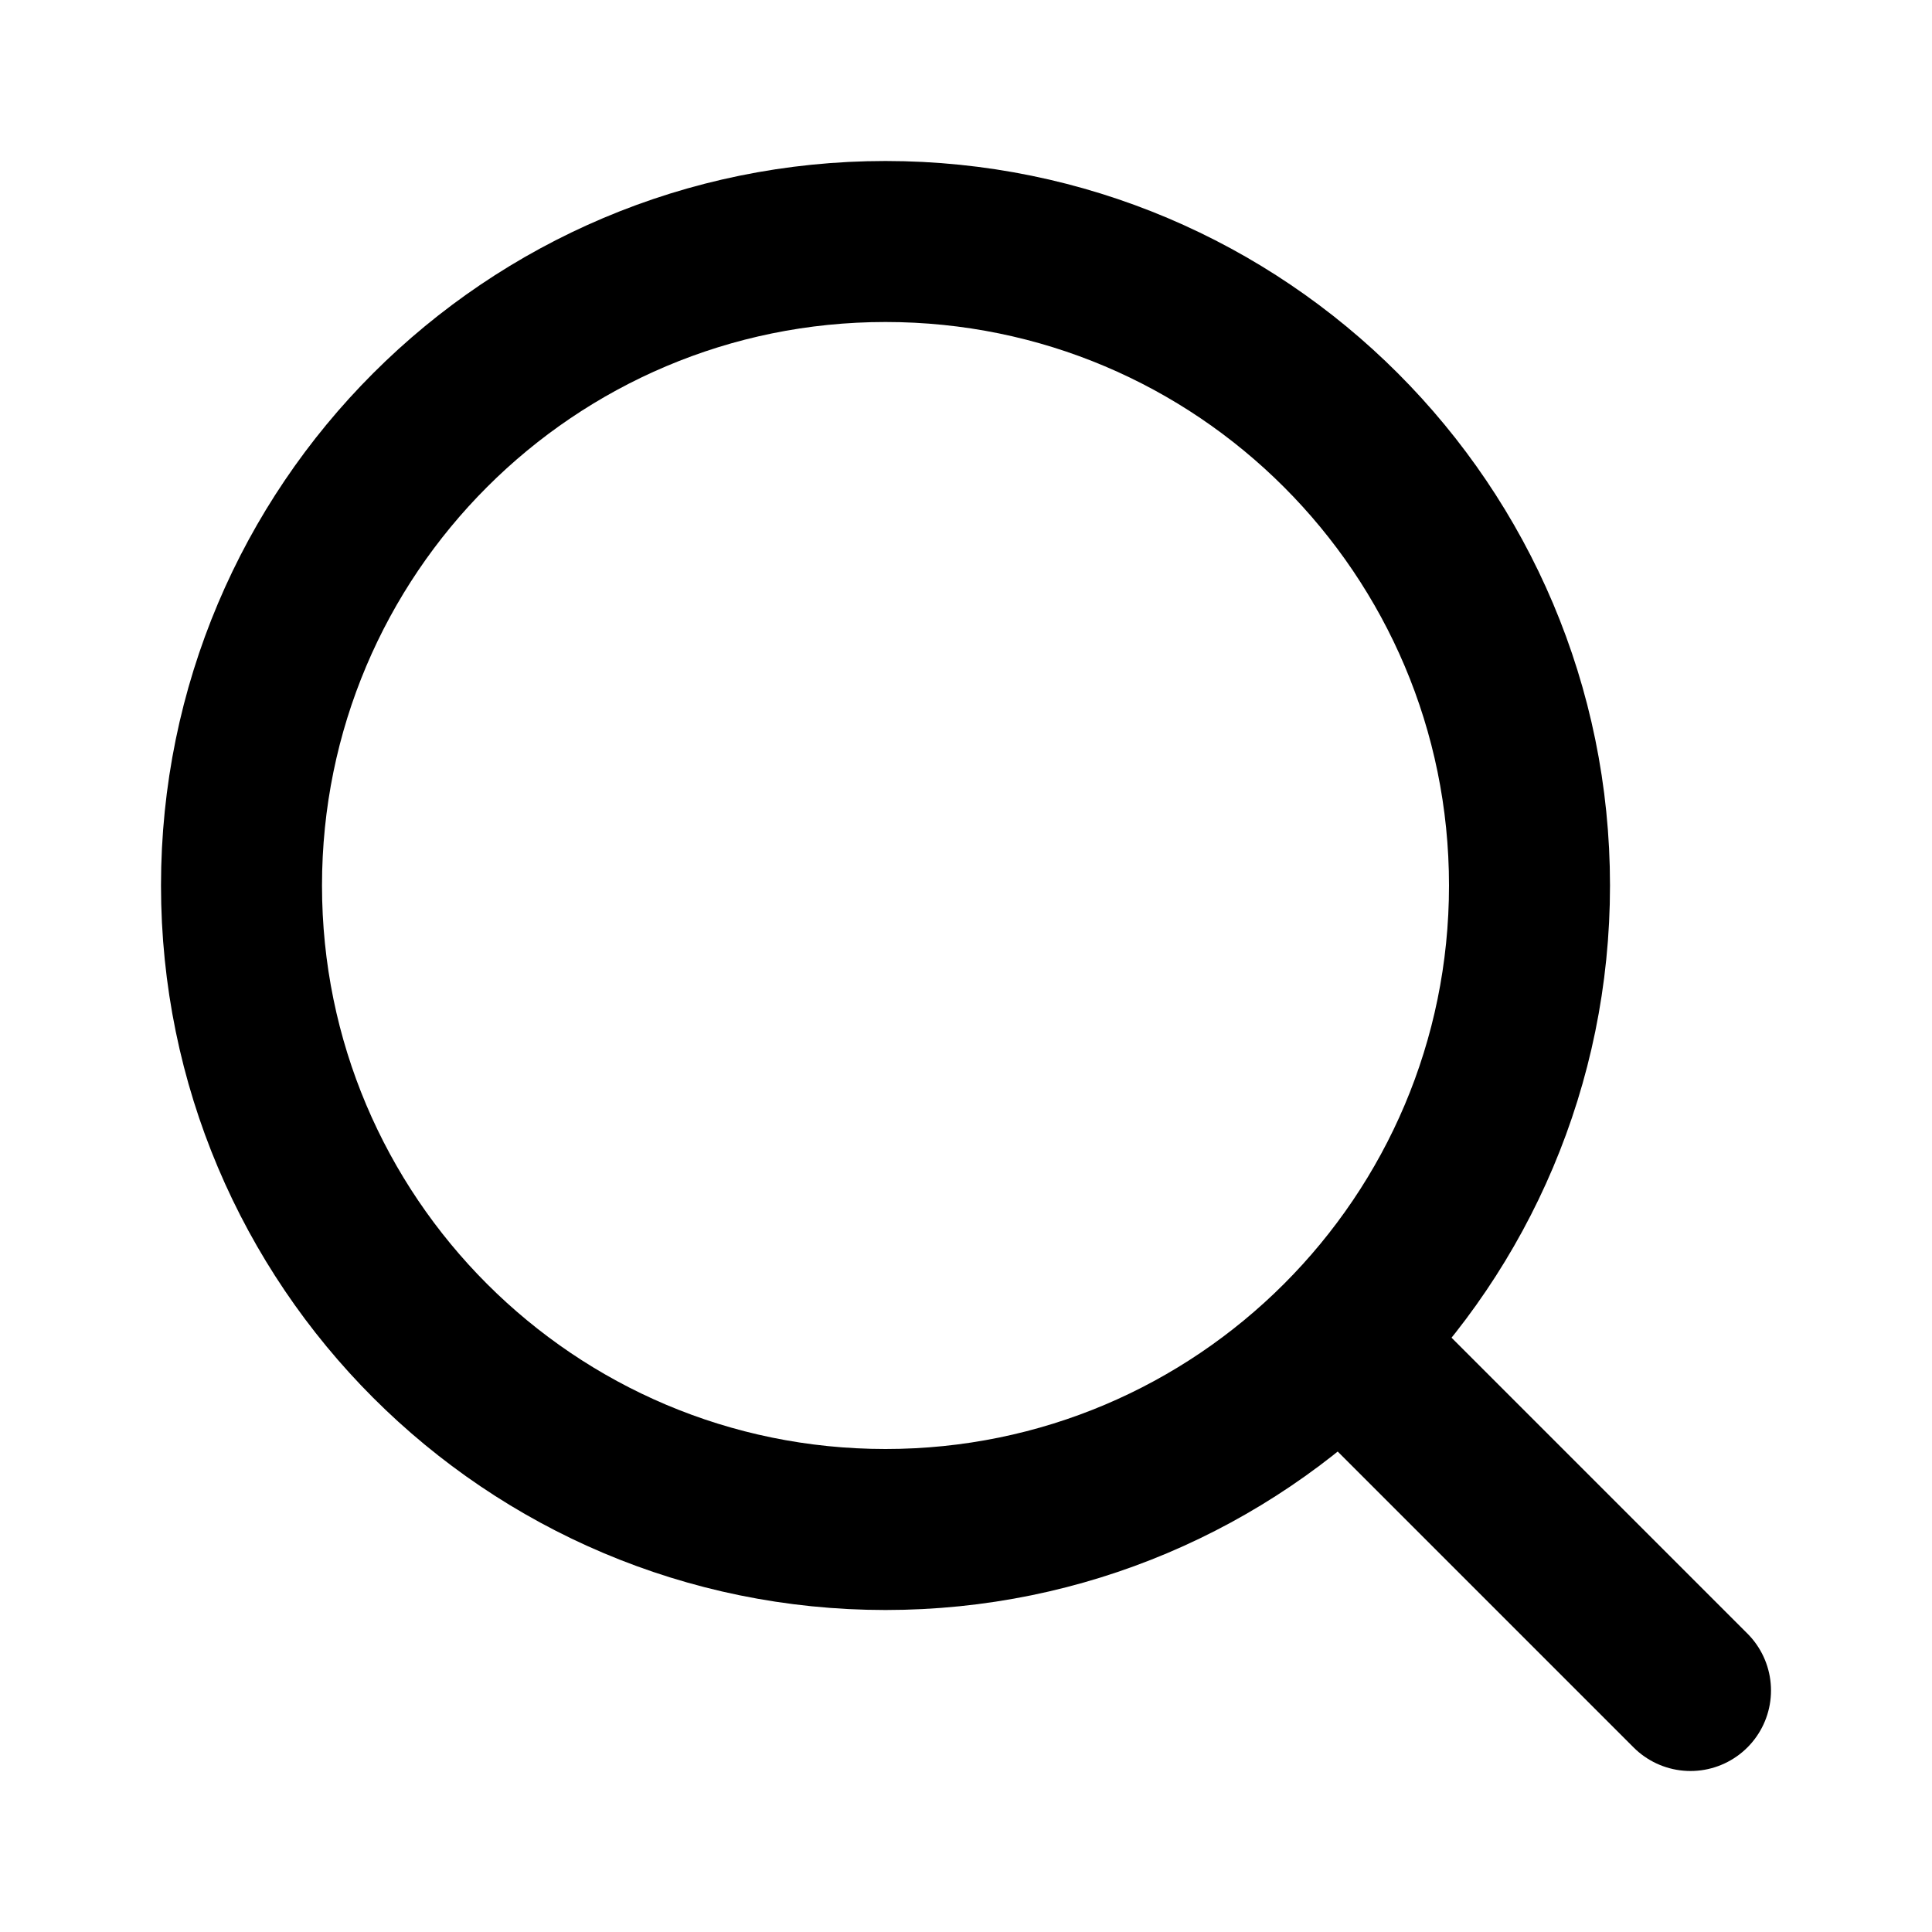
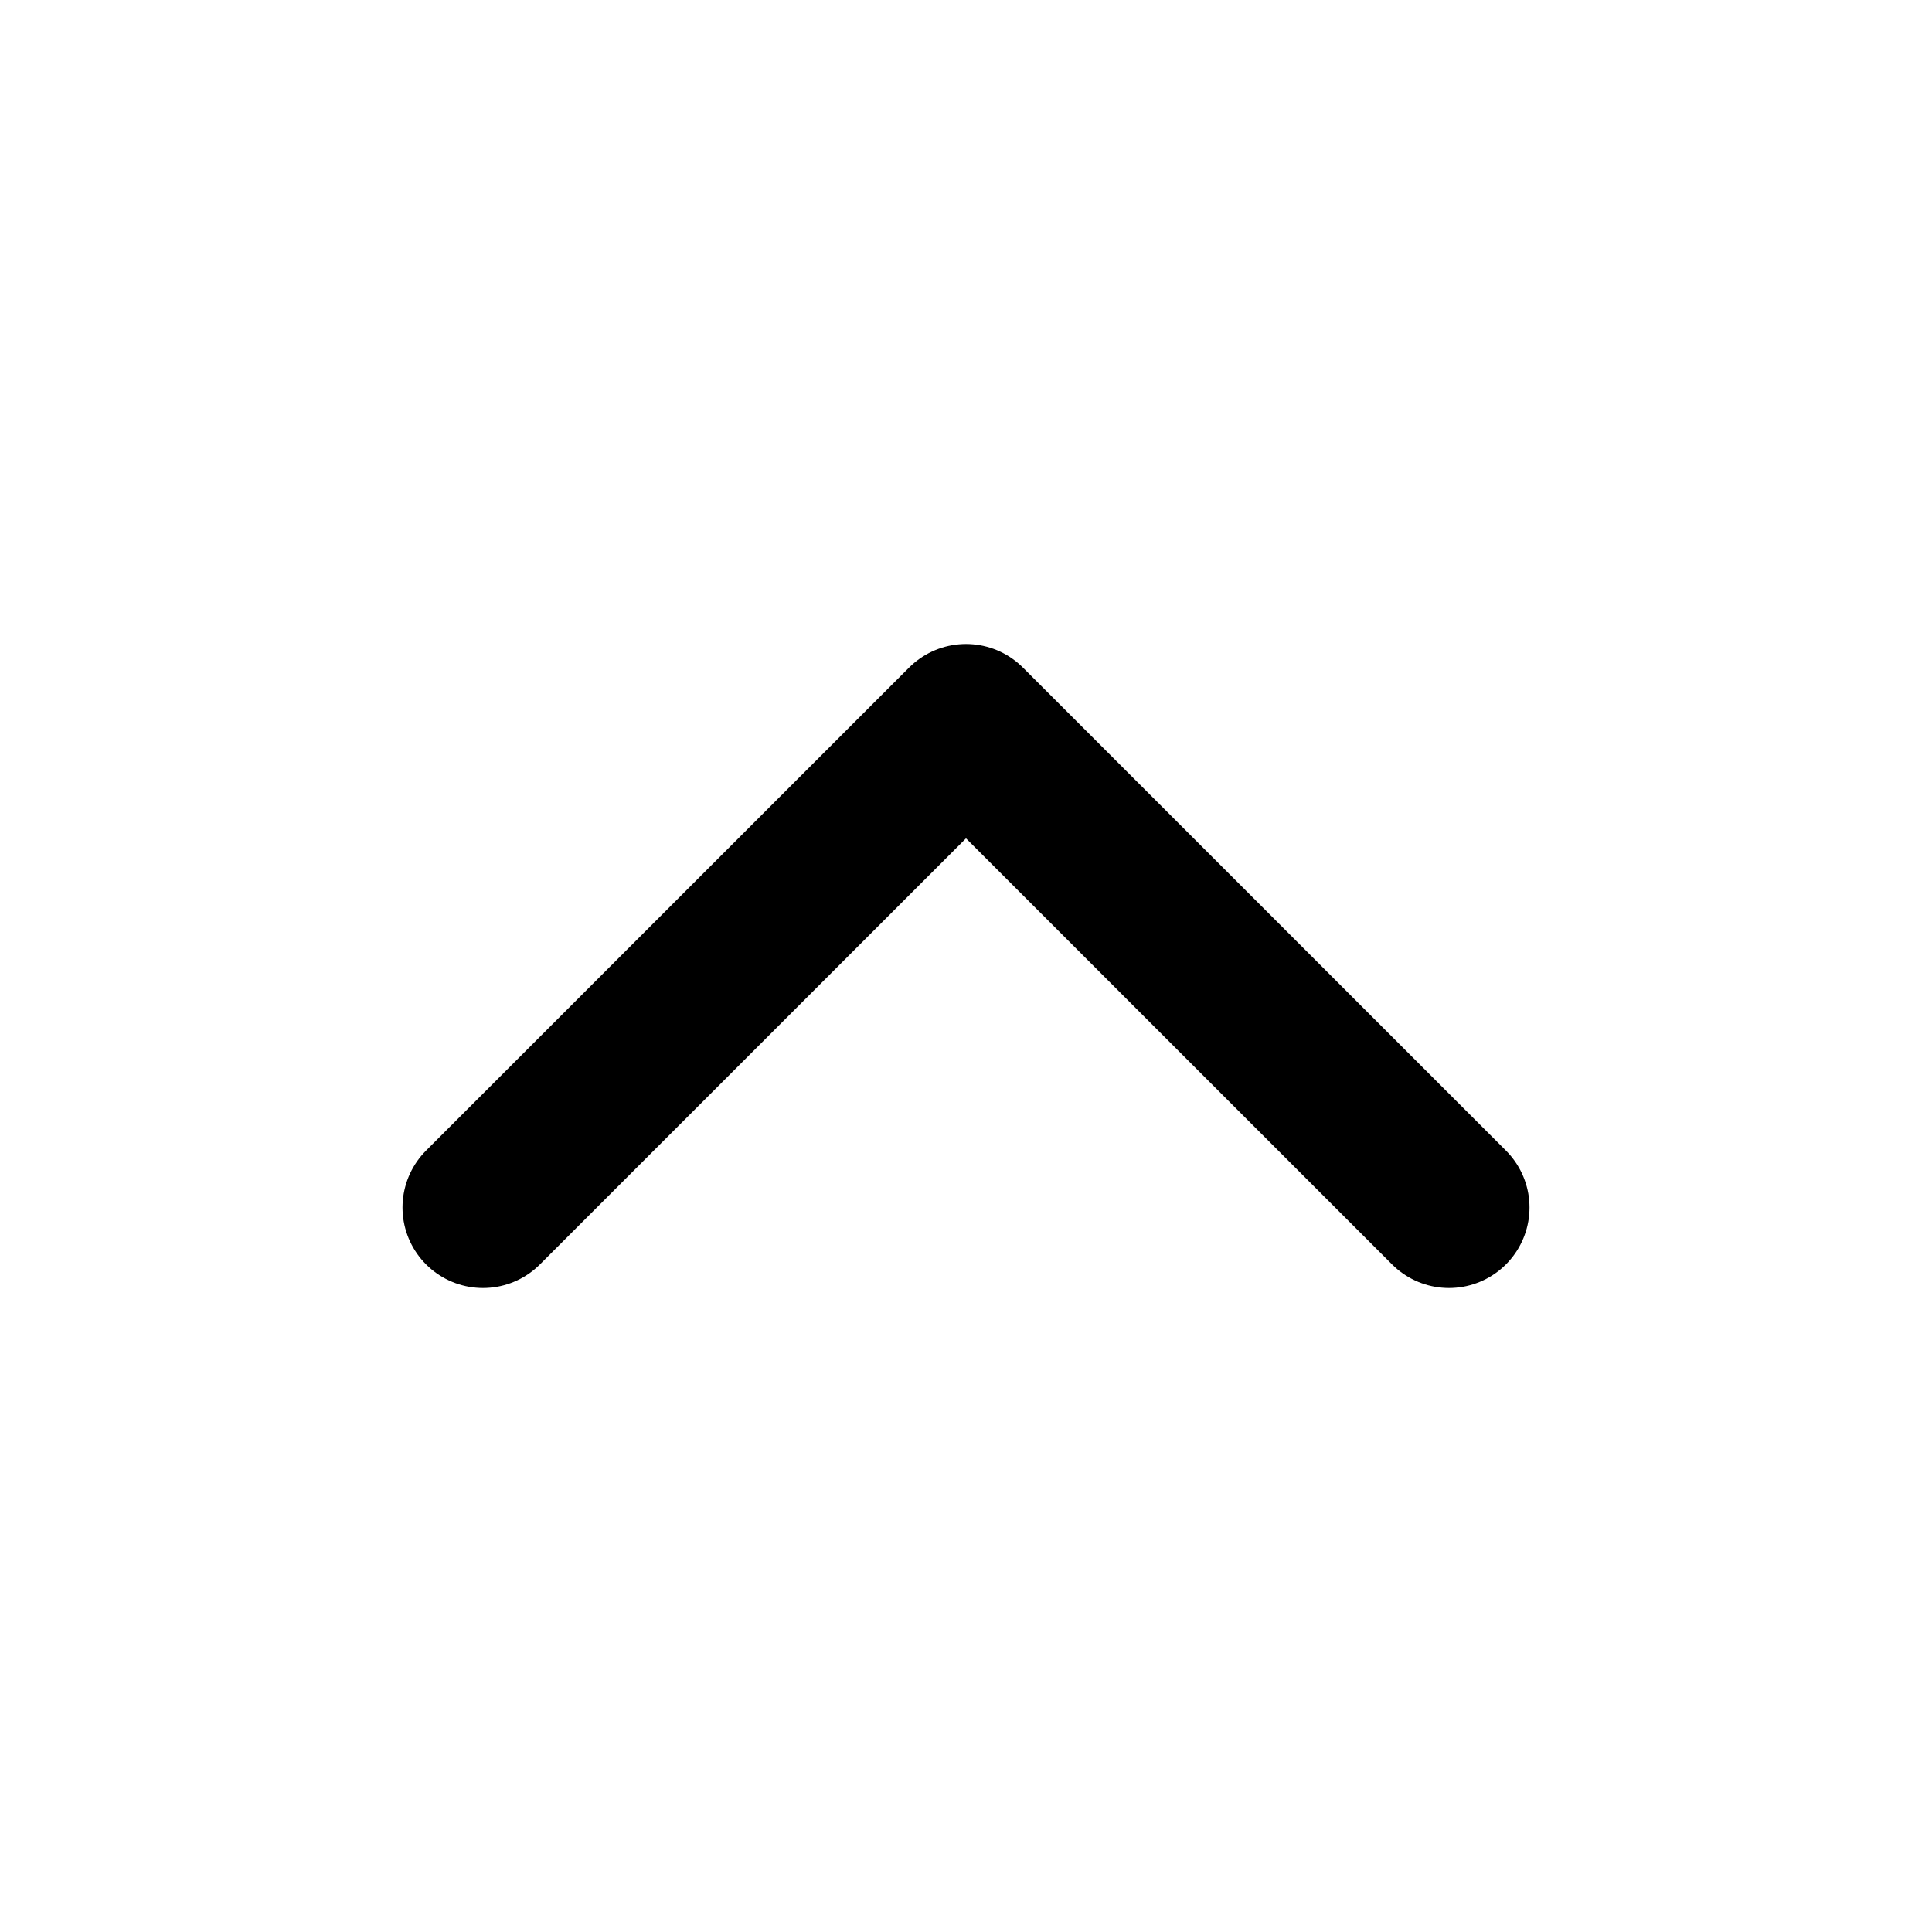
<svg xmlns="http://www.w3.org/2000/svg" width="24" height="24" viewBox="0 0 24 24" fill="none" stroke="currentColor" stroke-width="2" stroke-linecap="round" stroke-linejoin="round">
-   <circle cx="11" cy="11" r="8" />
-   <path d="m21 21-4.3-4.3" />
+   <path d="m18 15-6-6-6 6" />
</svg>
